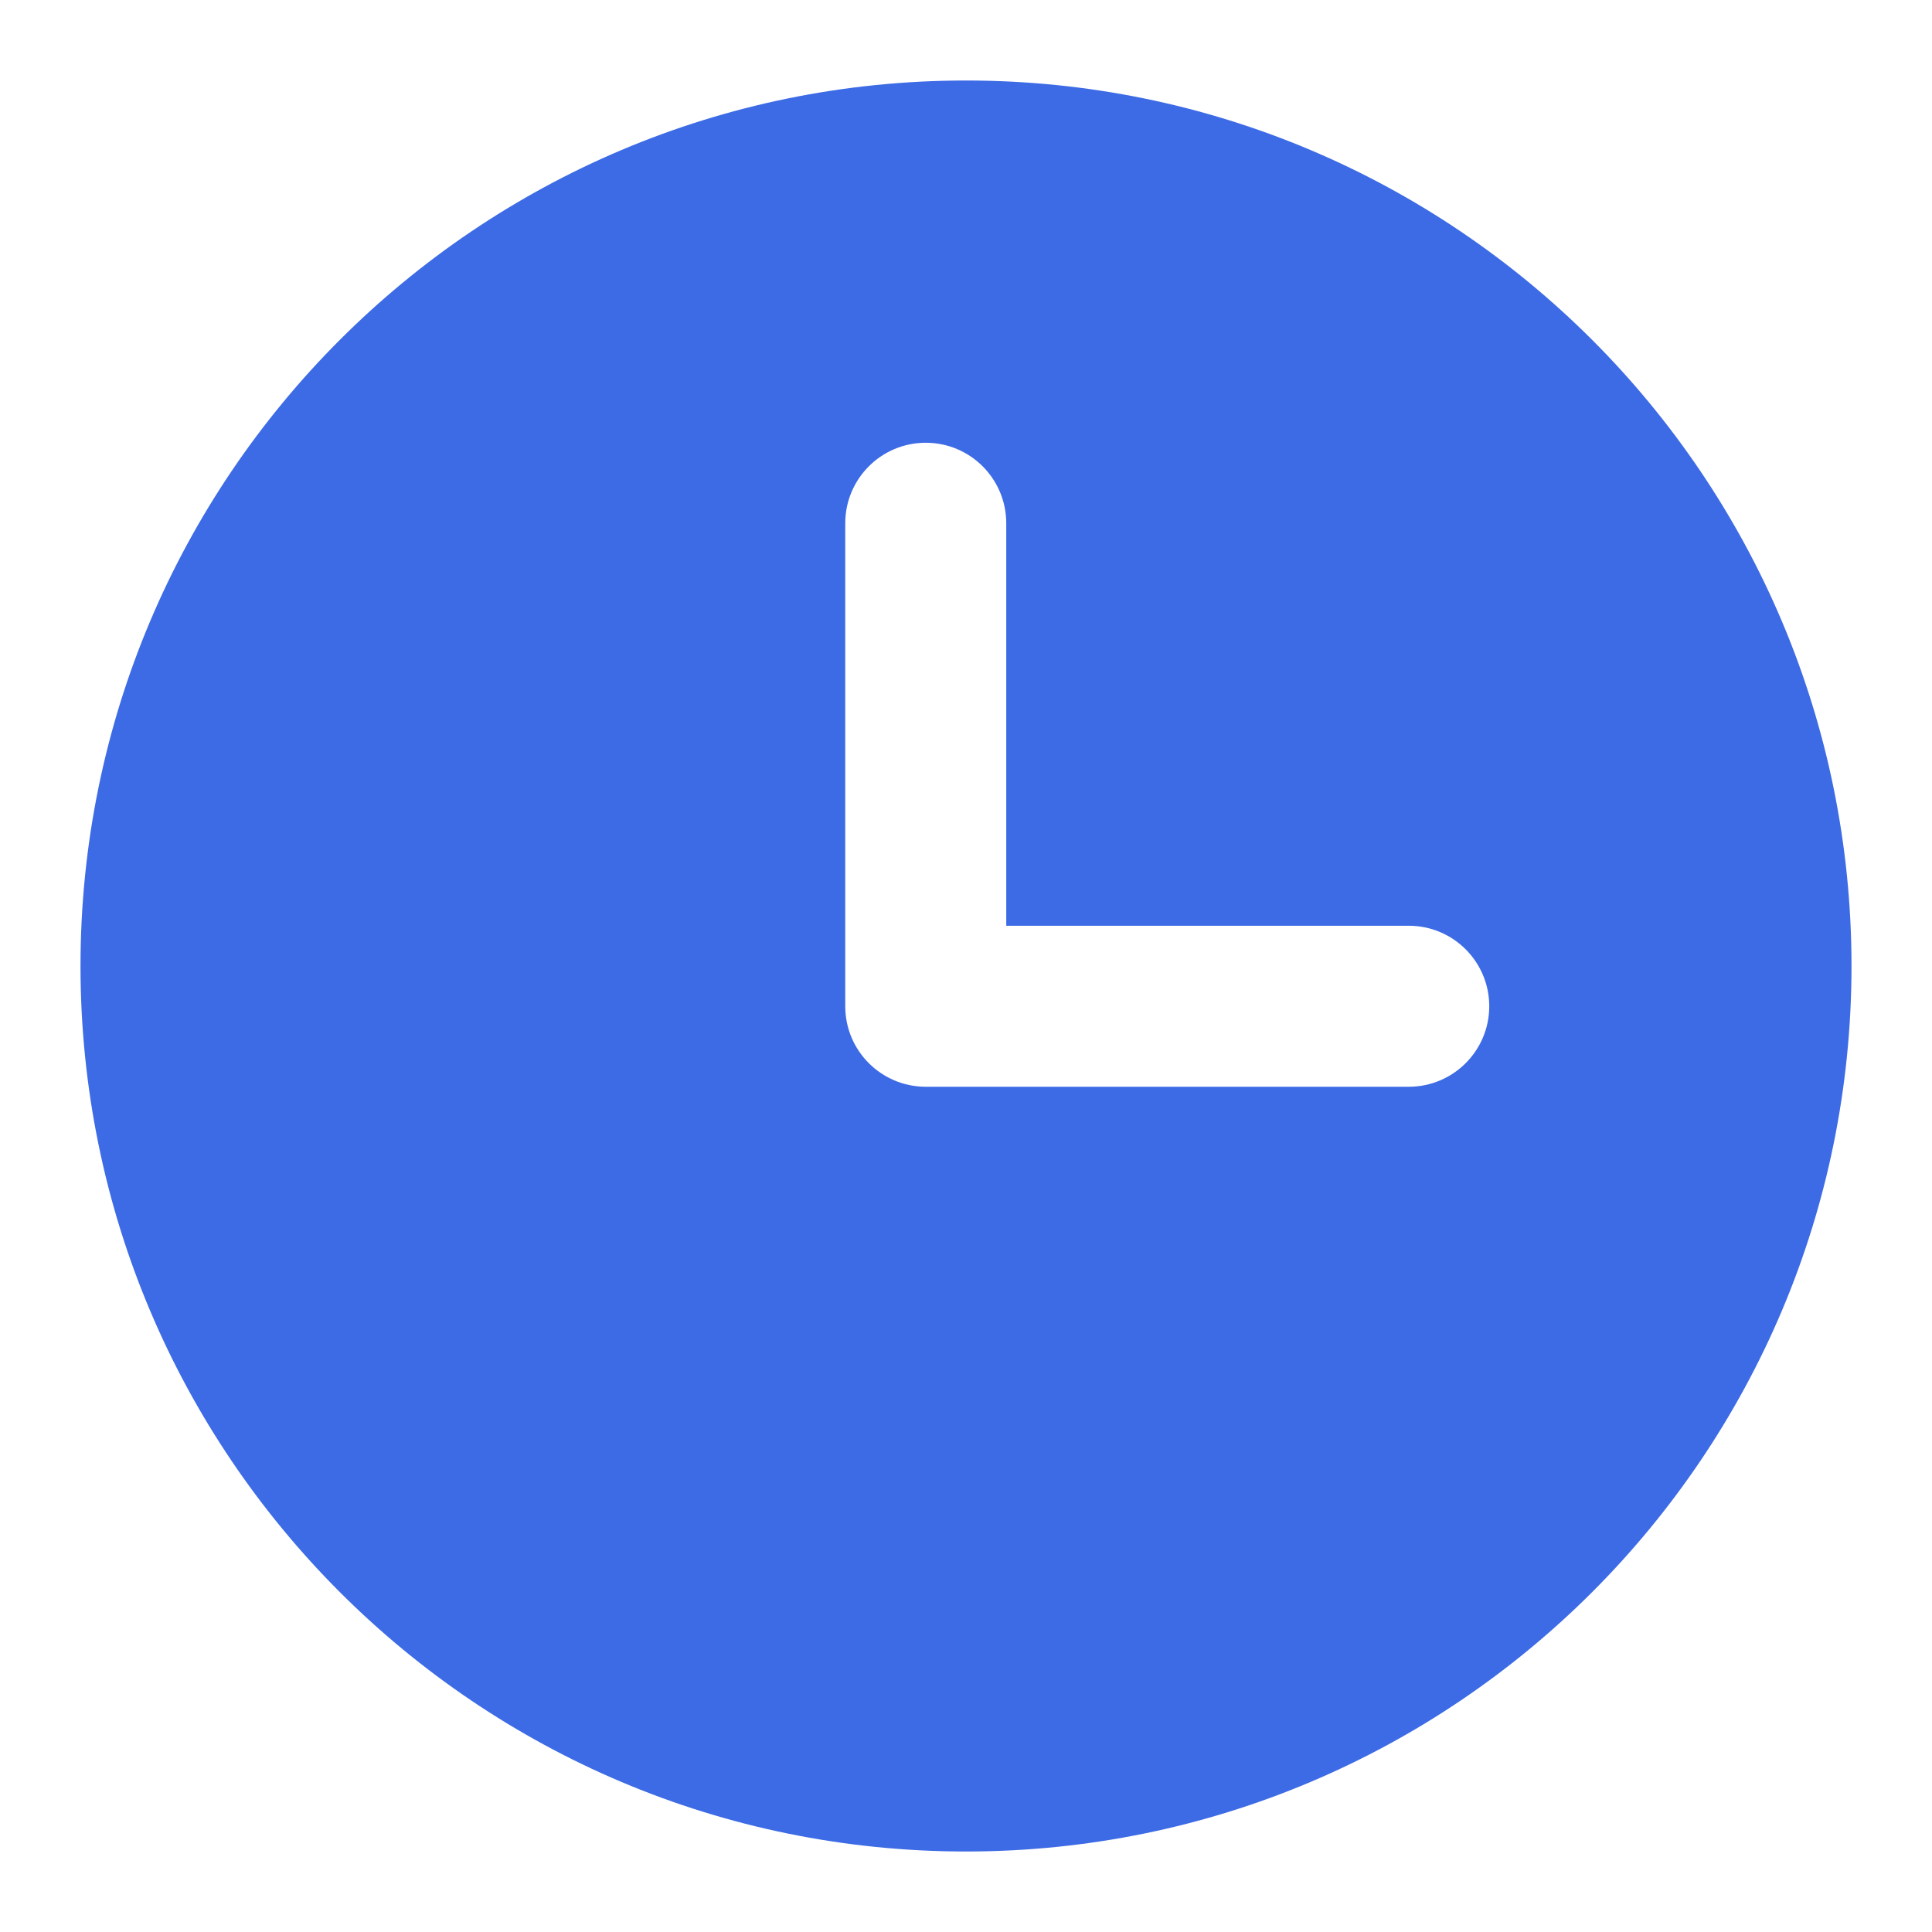
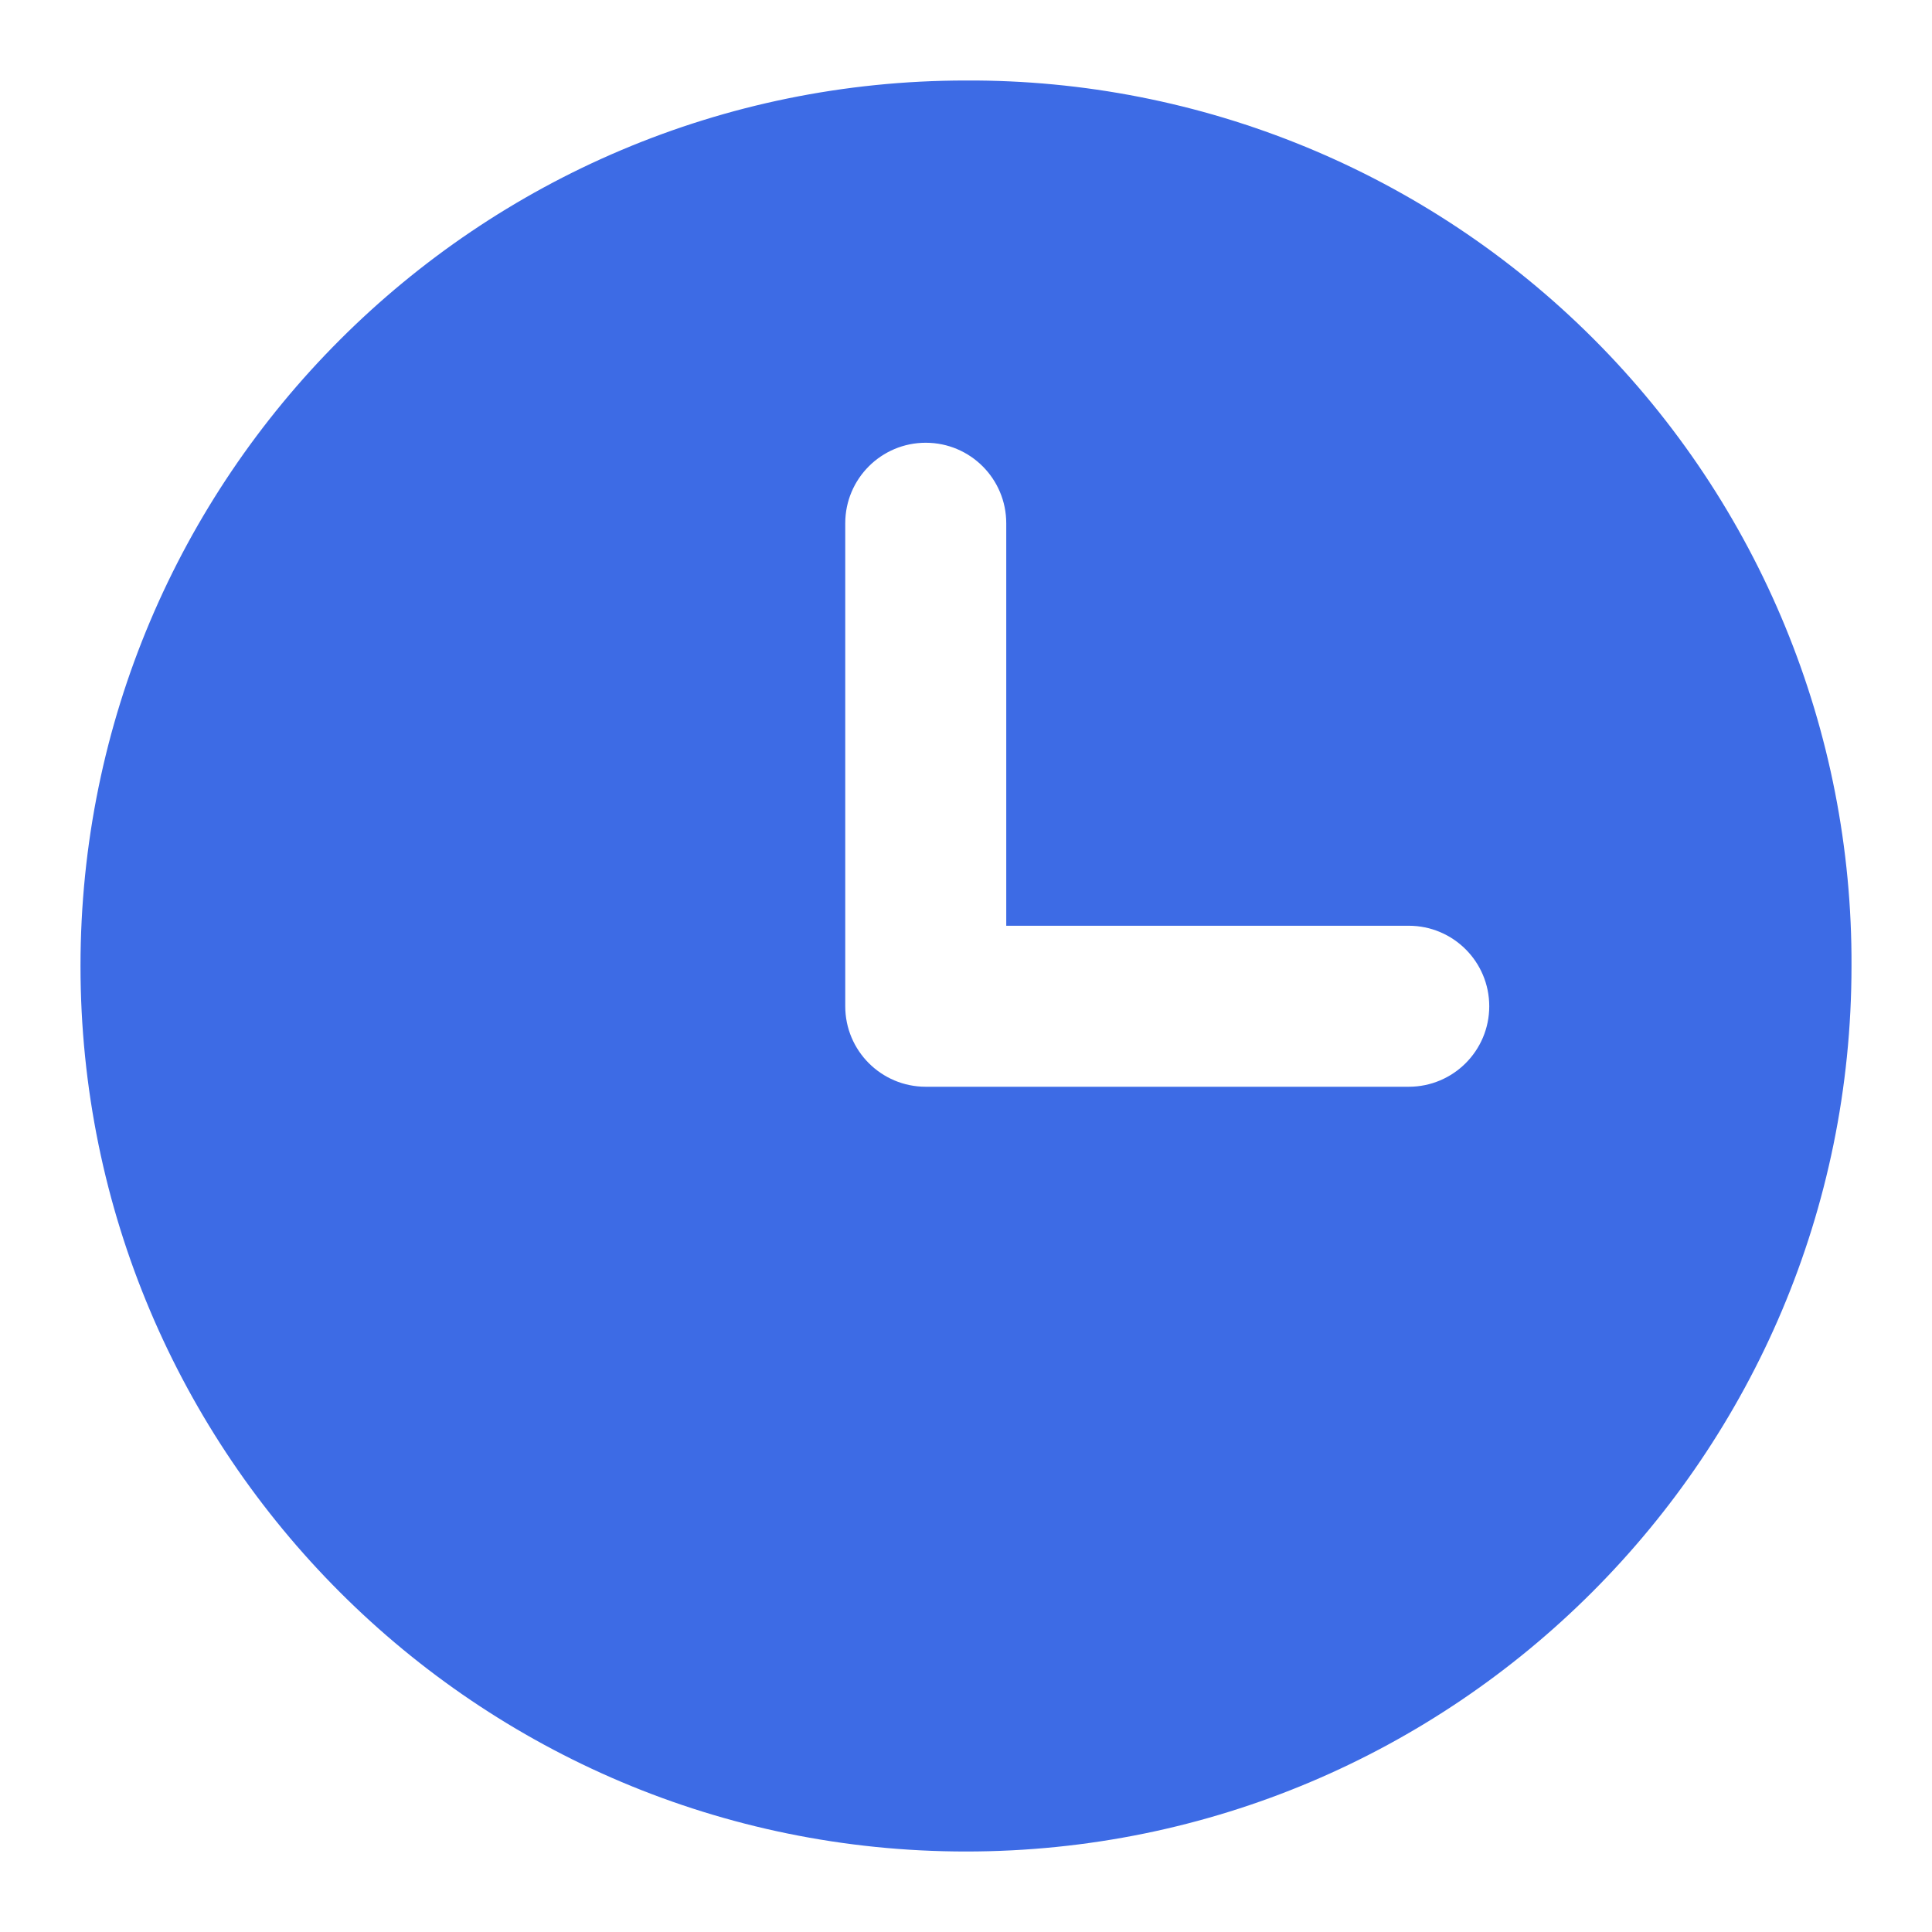
- <svg xmlns="http://www.w3.org/2000/svg" id="图层_1" data-name="图层 1" viewBox="0 0 96 96">
-   <defs>
-     <style>.cls-1{fill:#3d6be5;}</style>
-   </defs>
-   <path class="cls-1" d="M48,4A44,44,0,1,0,92,48,44,44,0,0,0,48,4ZM70,54H46a4,4,0,0,1-4-4V26a4,4,0,0,1,8,0V46H70a4,4,0,0,1,0,8Z" />
+ <svg xmlns="http://www.w3.org/2000/svg" id="图层_1" data-name="图层 1" viewBox="0 0 48 48">
+   <path d="M24,2A22,22,0,1,0,46,24,21.9,21.9,0,0,0,24,2ZM35,27H23a2,2,0,0,1-2-2V13a2,2,0,0,1,4,0V23H35a2,2,0,0,1,0,4Z" fill="#3d6be5" />
</svg>
